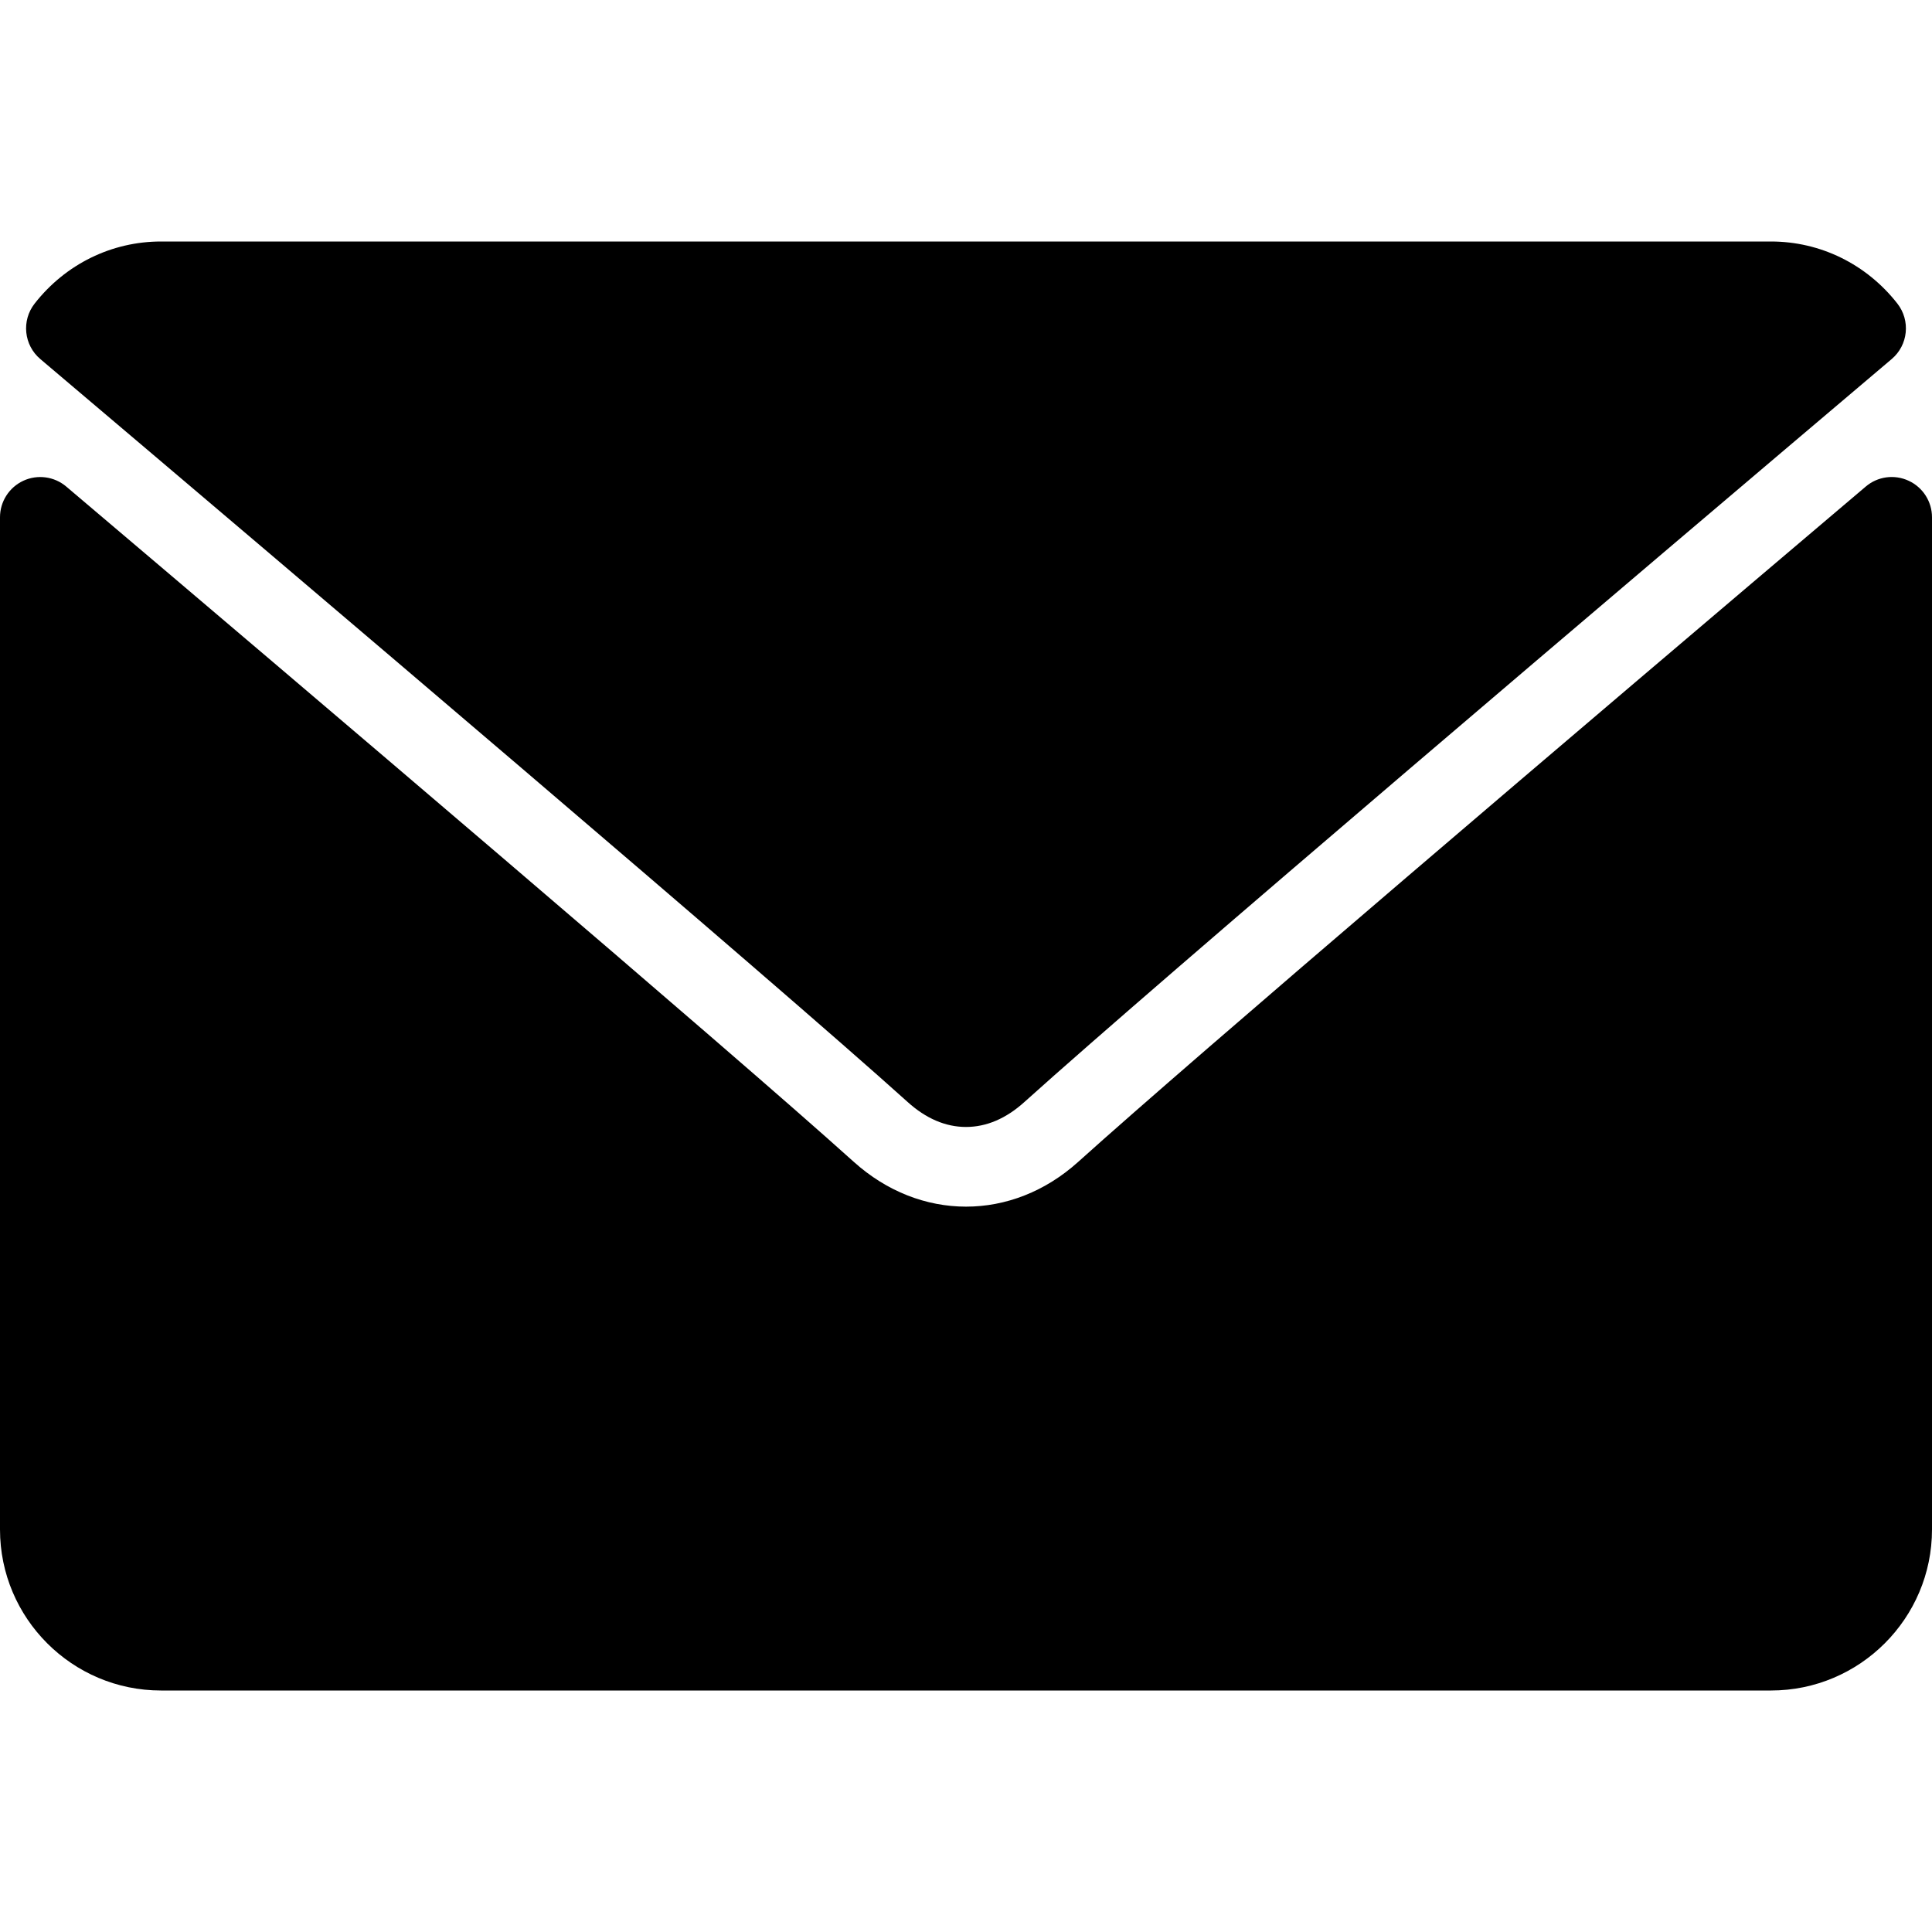
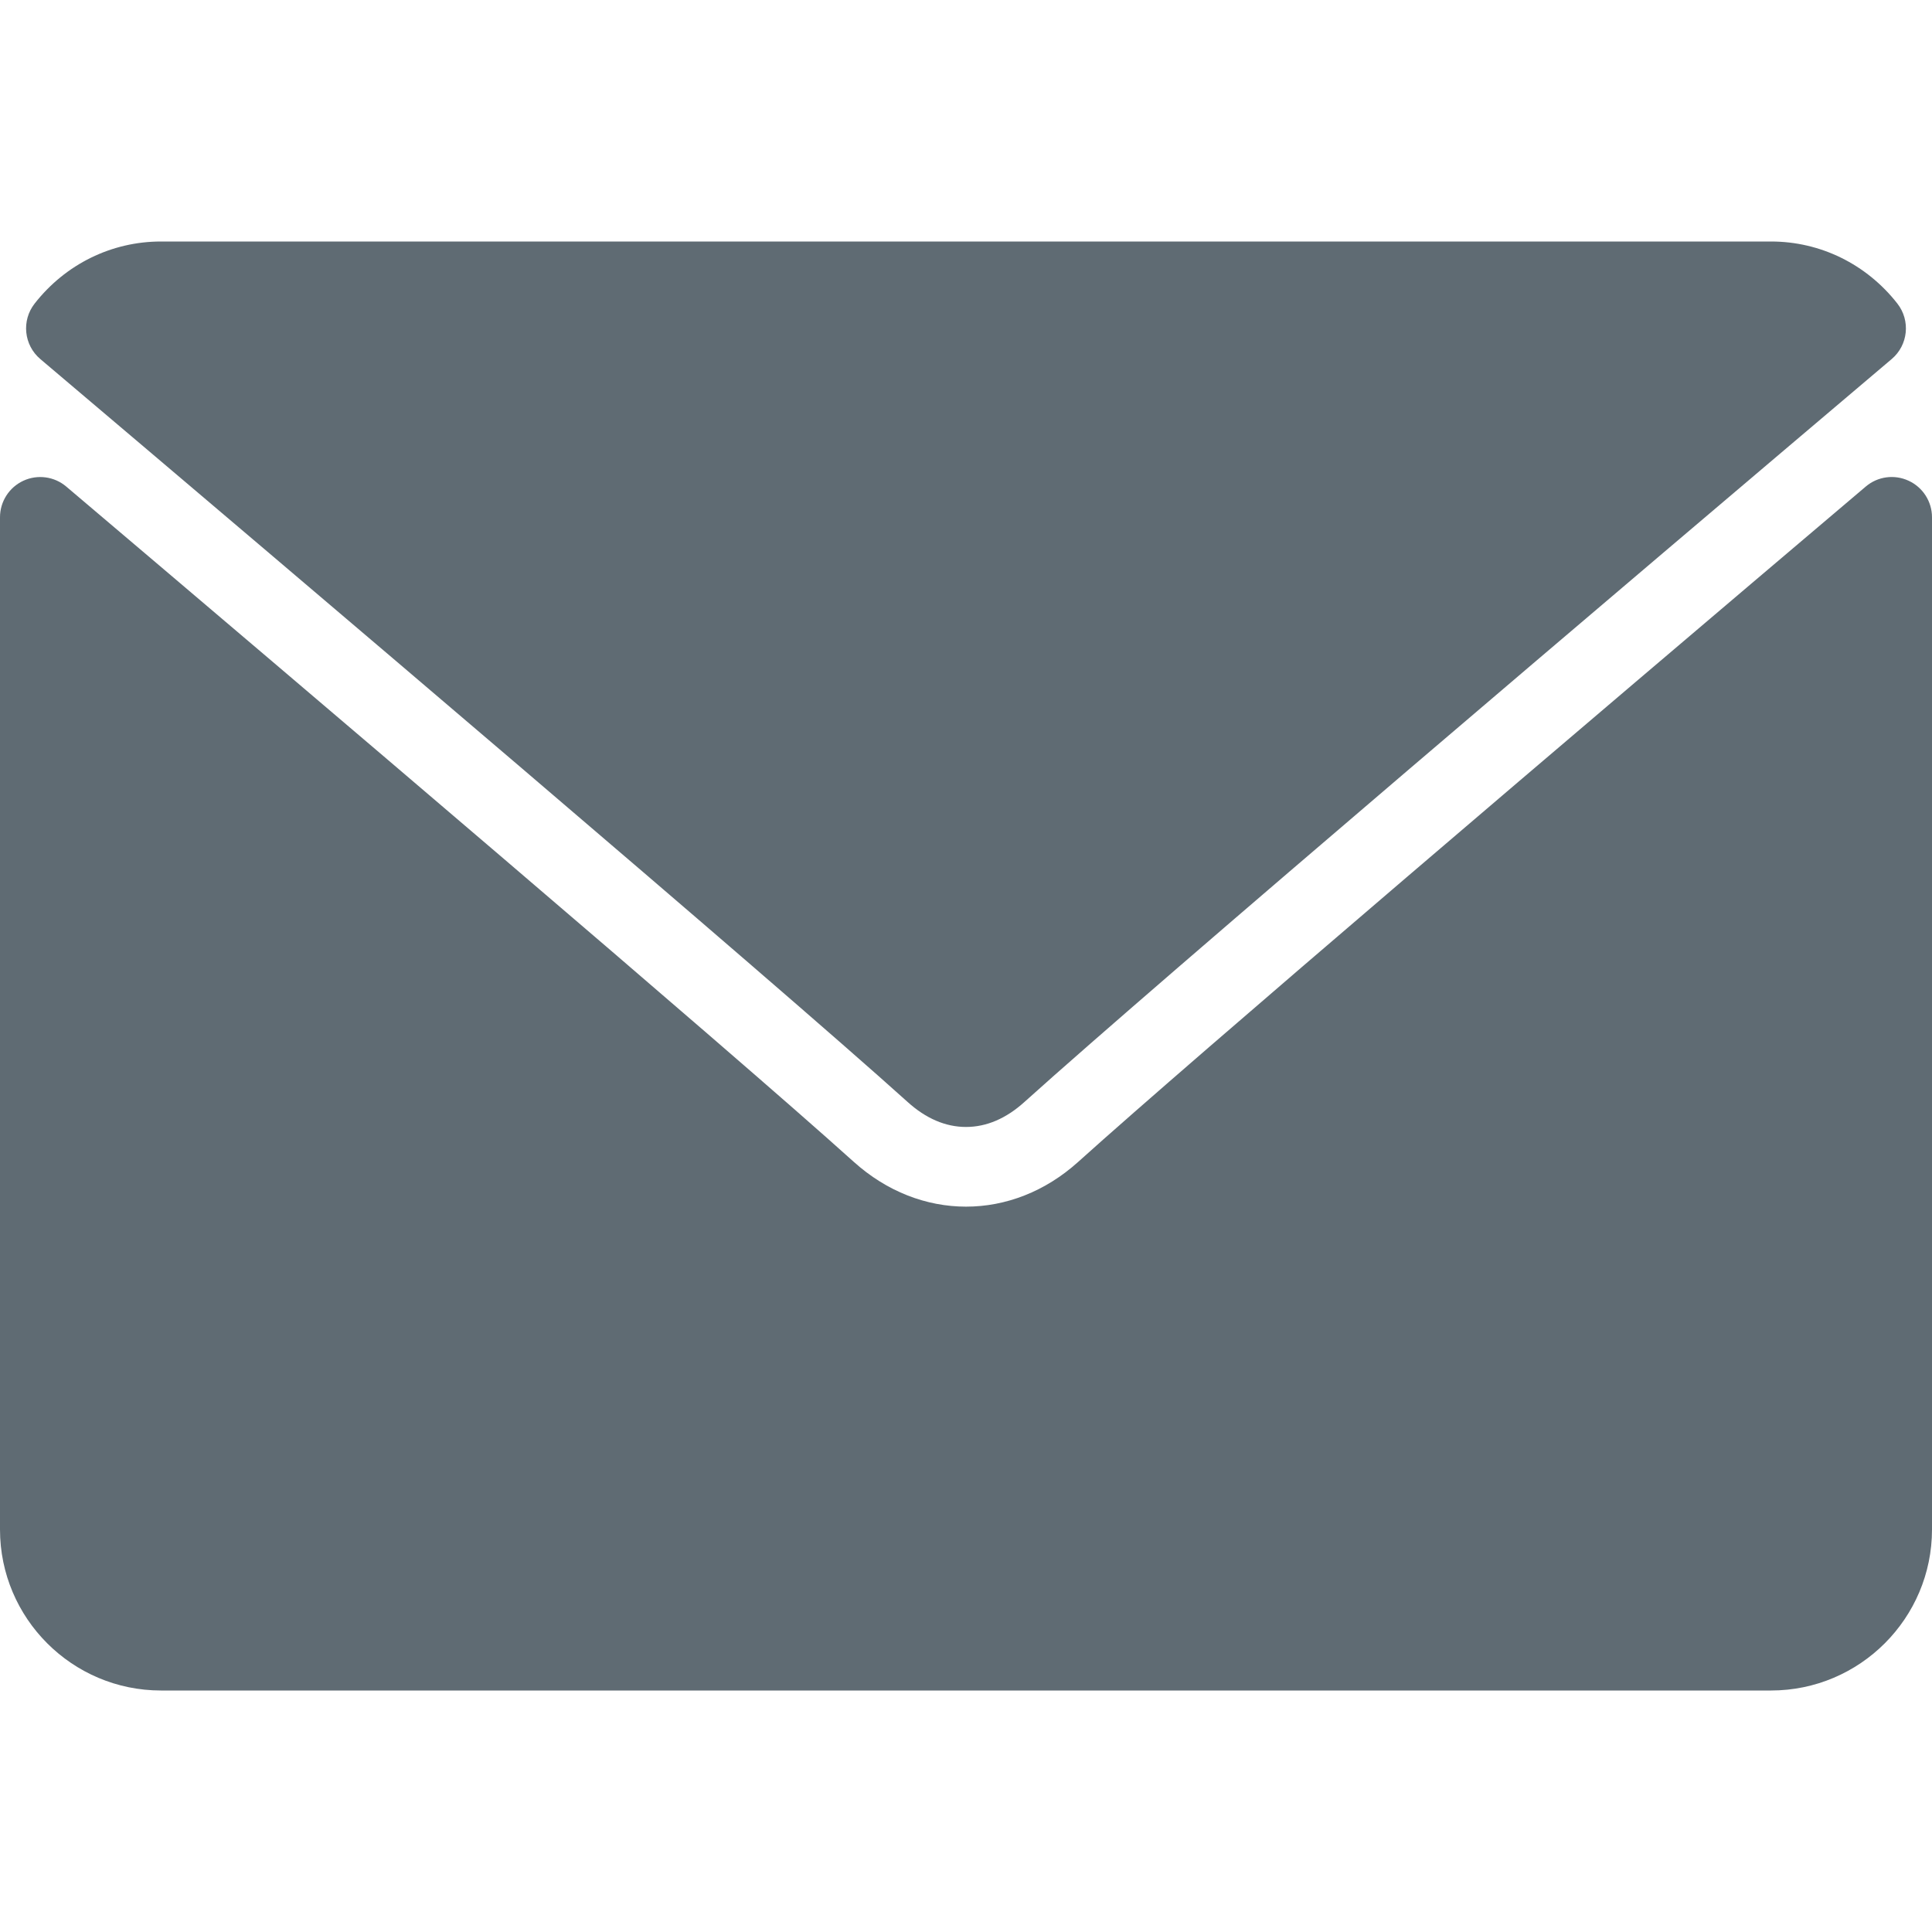
- <svg xmlns="http://www.w3.org/2000/svg" version="1.1" id="Layer_1" x="0px" y="0px" viewBox="0 0 512 512" style="enable-background:new 0 0 512 512;" xml:space="preserve">
+ <svg xmlns="http://www.w3.org/2000/svg" fill="#5f6b73" version="1.1" id="Layer_1" x="0px" y="0px" viewBox="0 0 512 512" style="enable-background:new 0 0 512 512;" xml:space="preserve">
  <g>
    <g>
      <g>
        <path d="M10.688,95.156C80.958,154.667,204.26,259.365,240.5,292.01c4.865,4.406,10.083,6.646,15.5,6.646     c5.406,0,10.615-2.219,15.469-6.604c36.271-32.677,159.573-137.385,229.844-196.896c4.375-3.698,5.042-10.198,1.5-14.719     C494.625,69.99,482.417,64,469.333,64H42.667c-13.083,0-25.292,5.99-33.479,16.438C5.646,84.958,6.313,91.458,10.688,95.156z" />
        <path d="M505.813,127.406c-3.781-1.76-8.229-1.146-11.375,1.542C416.51,195.01,317.052,279.688,285.76,307.885     c-17.563,15.854-41.938,15.854-59.542-0.021c-33.354-30.052-145.042-125-208.656-178.917c-3.167-2.688-7.625-3.281-11.375-1.542     C2.417,129.156,0,132.927,0,137.083v268.25C0,428.865,19.135,448,42.667,448h426.667C492.865,448,512,428.865,512,405.333     v-268.25C512,132.927,509.583,129.146,505.813,127.406z" />
      </g>
    </g>
  </g>
  <g>
</g>
  <g>
</g>
  <g>
</g>
  <g>
</g>
  <g>
</g>
  <g>
</g>
  <g>
</g>
  <g>
</g>
  <g>
</g>
  <g>
</g>
  <g>
</g>
  <g>
</g>
  <g>
</g>
  <g>
</g>
  <g>
</g>
</svg>
